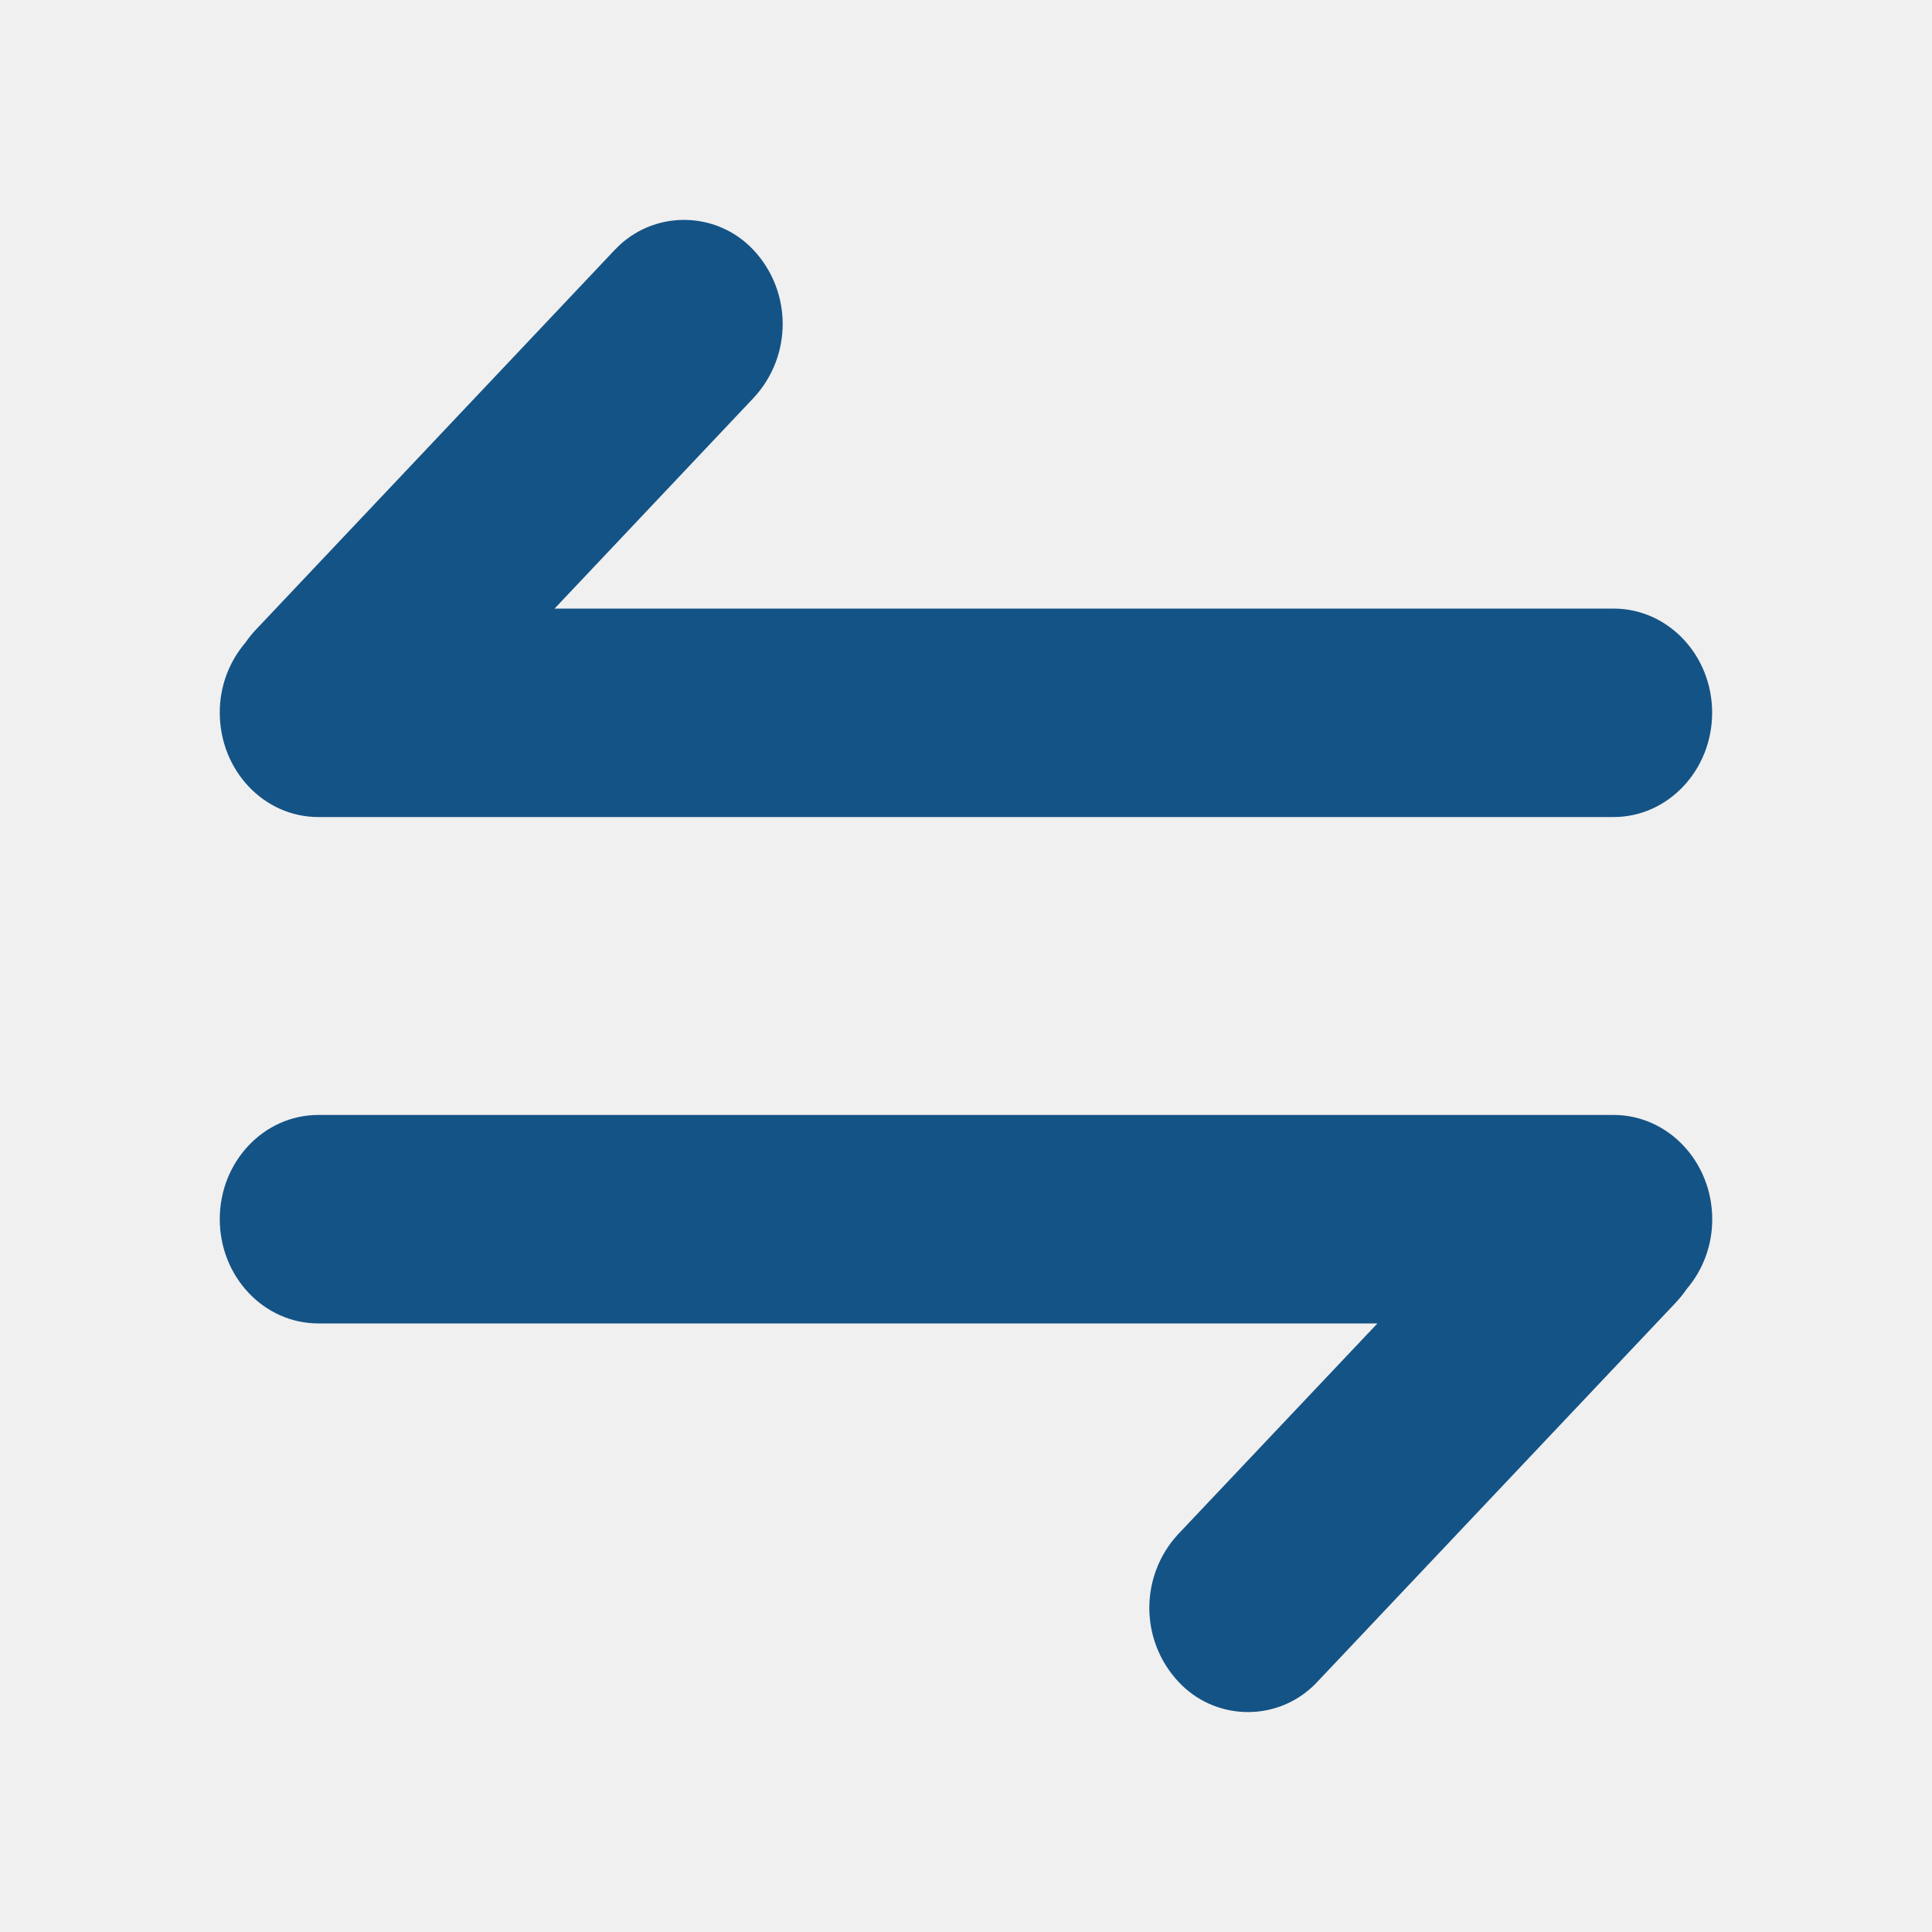
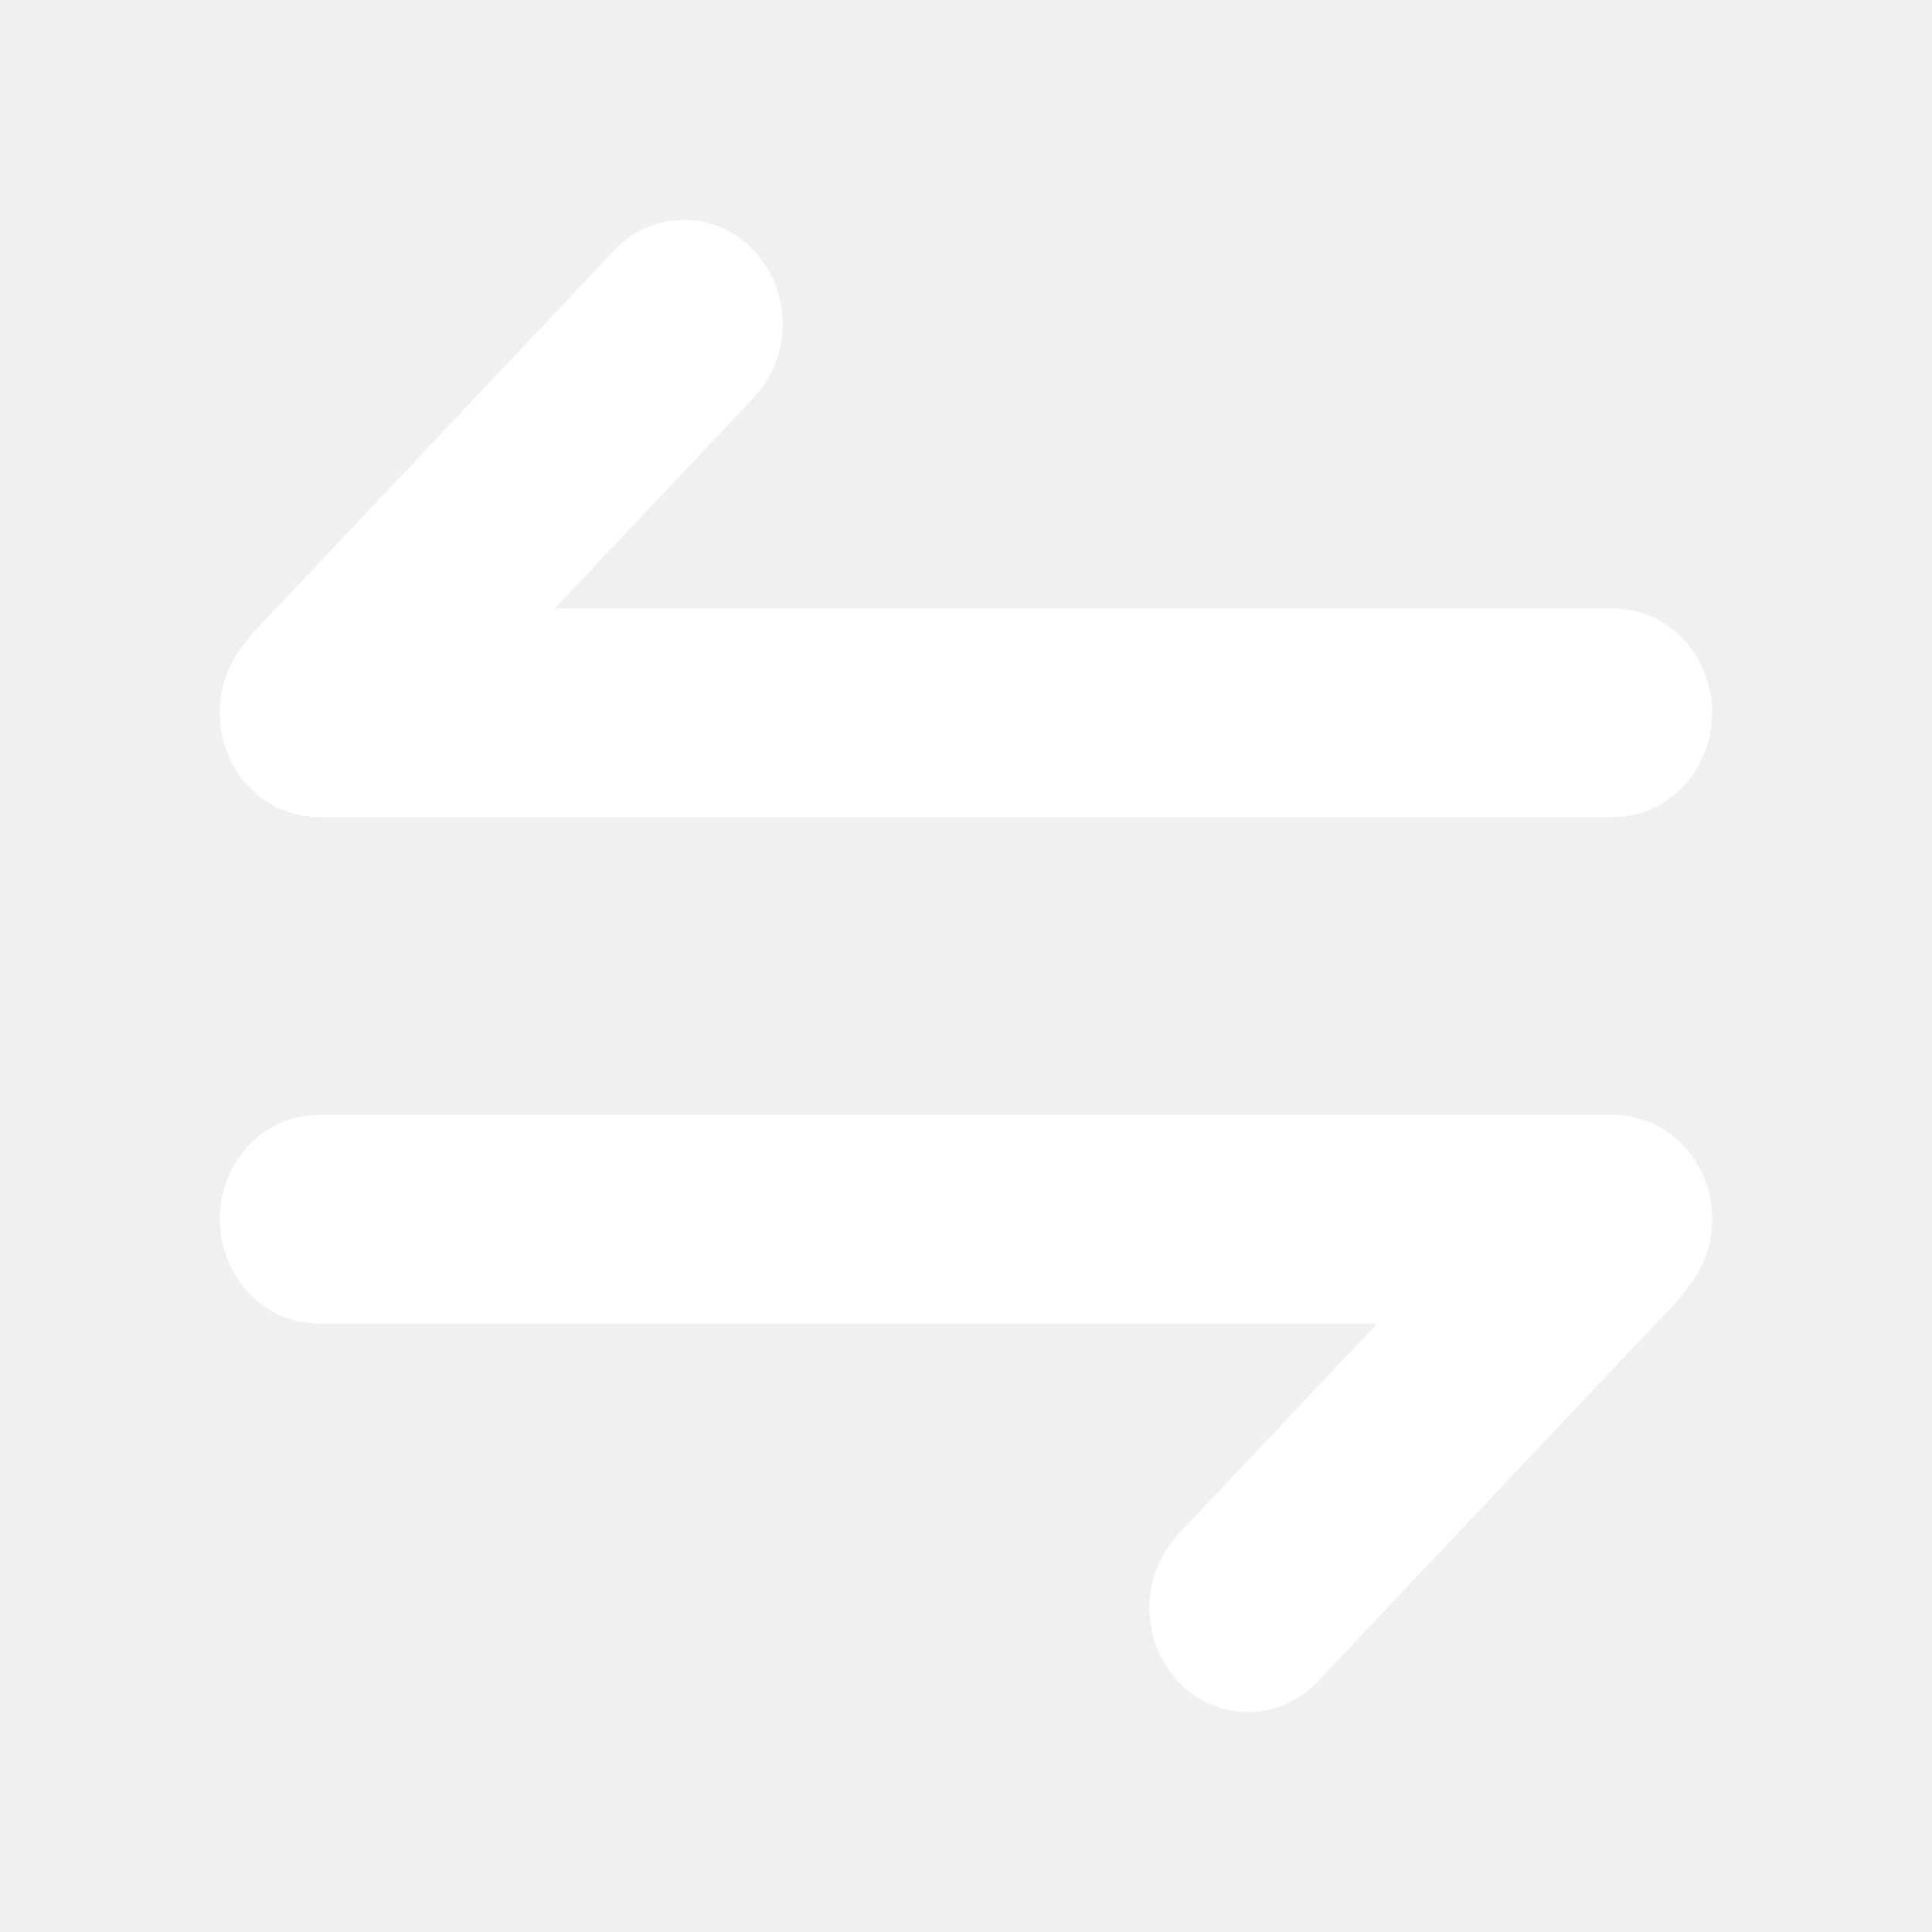
<svg xmlns="http://www.w3.org/2000/svg" t="1603786550860" class="icon" viewBox="0 0 1024 1024" version="1.1" p-id="7401" width="16" height="16">
  <defs>
    <style type="text/css" />
  </defs>
-   <path d="M168.704 433.05h686.541c28.774 0 52.224-24.781 52.224-55.296 0-30.515-23.398-55.194-52.224-55.194H293.939l105.574-111.77c20.429-22.067 20.429-56.115 0-78.131-18.944-20.378-50.79-21.606-71.219-2.662-0.922 0.87-1.792 1.741-2.662 2.662L135.731 333.619c-2.048 2.15-3.942 4.506-5.632 6.963-8.858 10.342-13.67 23.552-13.619 37.171 0.051 30.566 23.347 55.296 52.224 55.296z m686.541 157.901H168.704c-28.877 0-52.224 24.781-52.224 55.194 0 30.515 23.347 55.296 52.224 55.296h561.357l-105.574 111.667c-20.429 22.067-20.429 56.115 0 78.131 18.79 20.378 50.586 21.709 70.963 2.918 1.024-0.922 1.997-1.894 2.918-2.918l189.901-200.909c2.048-2.202 3.942-4.557 5.632-7.014 8.858-10.342 13.67-23.552 13.619-37.171-0.051-30.464-23.45-55.194-52.275-55.194z" fill="#145386" p-id="7402" />
+   <path d="M168.704 433.05h686.541c28.774 0 52.224-24.781 52.224-55.296 0-30.515-23.398-55.194-52.224-55.194H293.939l105.574-111.77c20.429-22.067 20.429-56.115 0-78.131-18.944-20.378-50.79-21.606-71.219-2.662-0.922 0.87-1.792 1.741-2.662 2.662L135.731 333.619c-2.048 2.15-3.942 4.506-5.632 6.963-8.858 10.342-13.67 23.552-13.619 37.171 0.051 30.566 23.347 55.296 52.224 55.296z m686.541 157.901H168.704c-28.877 0-52.224 24.781-52.224 55.194 0 30.515 23.347 55.296 52.224 55.296h561.357l-105.574 111.667c-20.429 22.067-20.429 56.115 0 78.131 18.79 20.378 50.586 21.709 70.963 2.918 1.024-0.922 1.997-1.894 2.918-2.918l189.901-200.909c2.048-2.202 3.942-4.557 5.632-7.014 8.858-10.342 13.67-23.552 13.619-37.171-0.051-30.464-23.45-55.194-52.275-55.194z" fill="#ffffff" p-id="7402" />
</svg>
